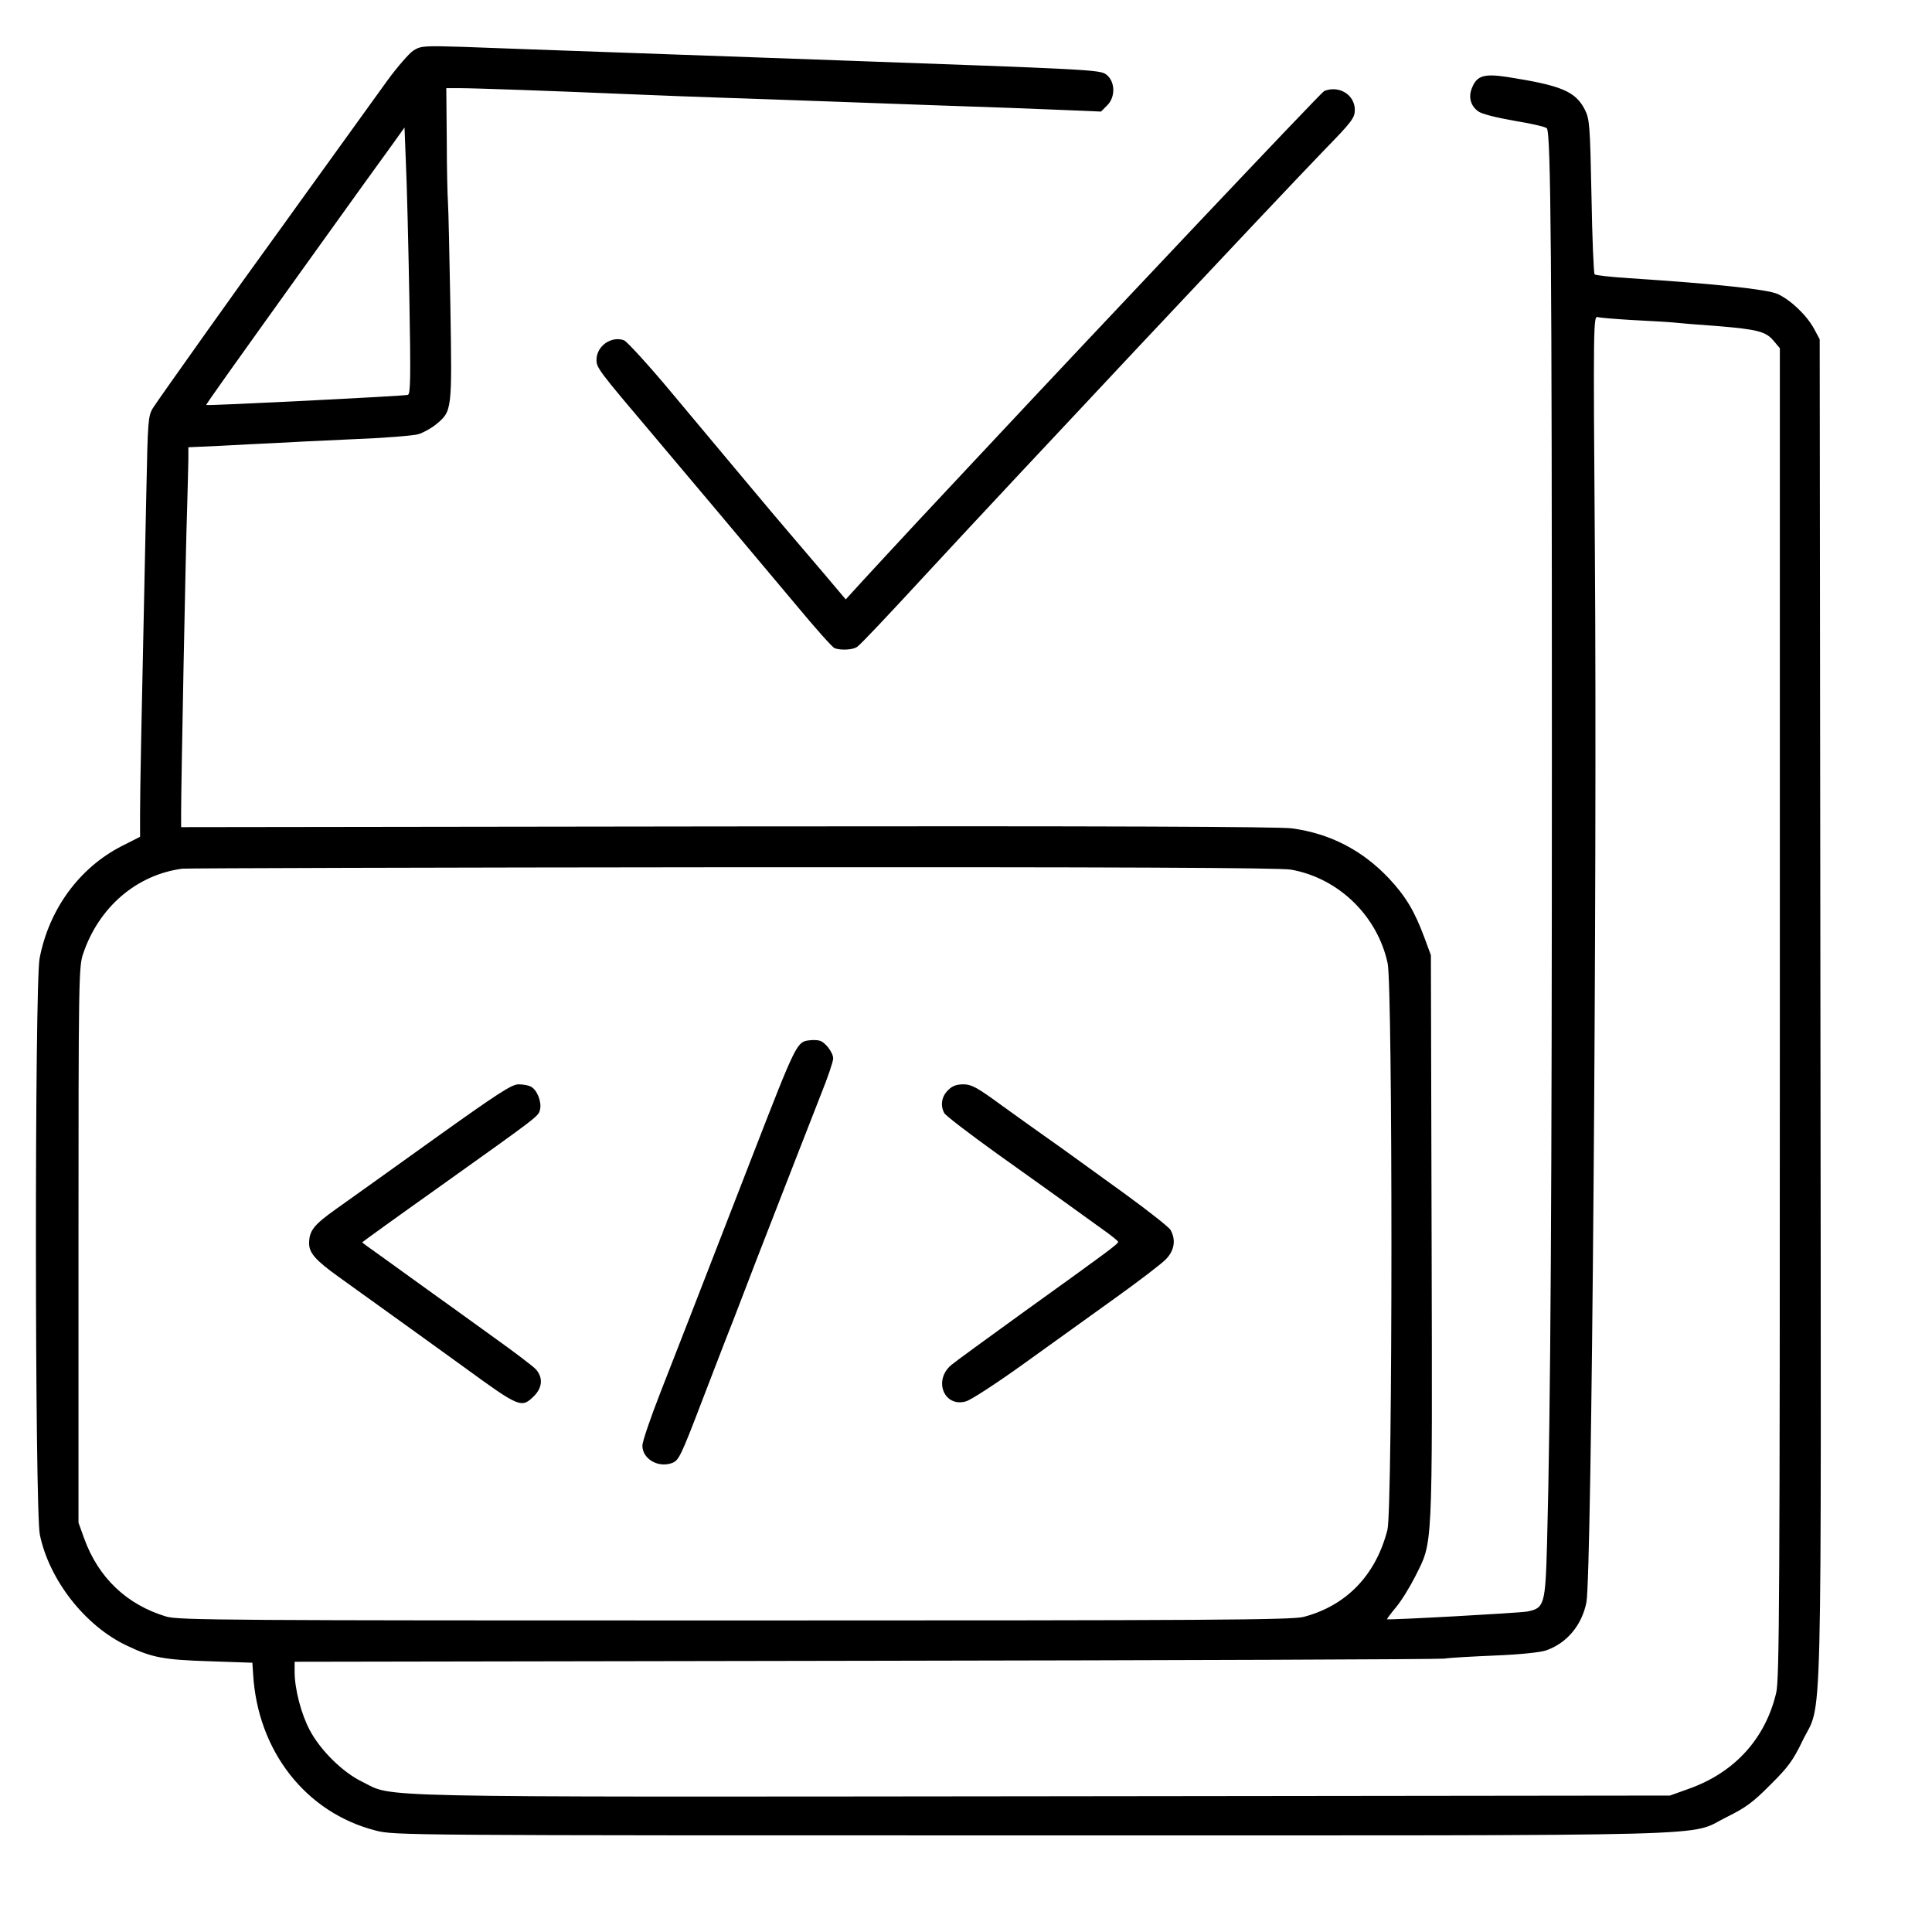
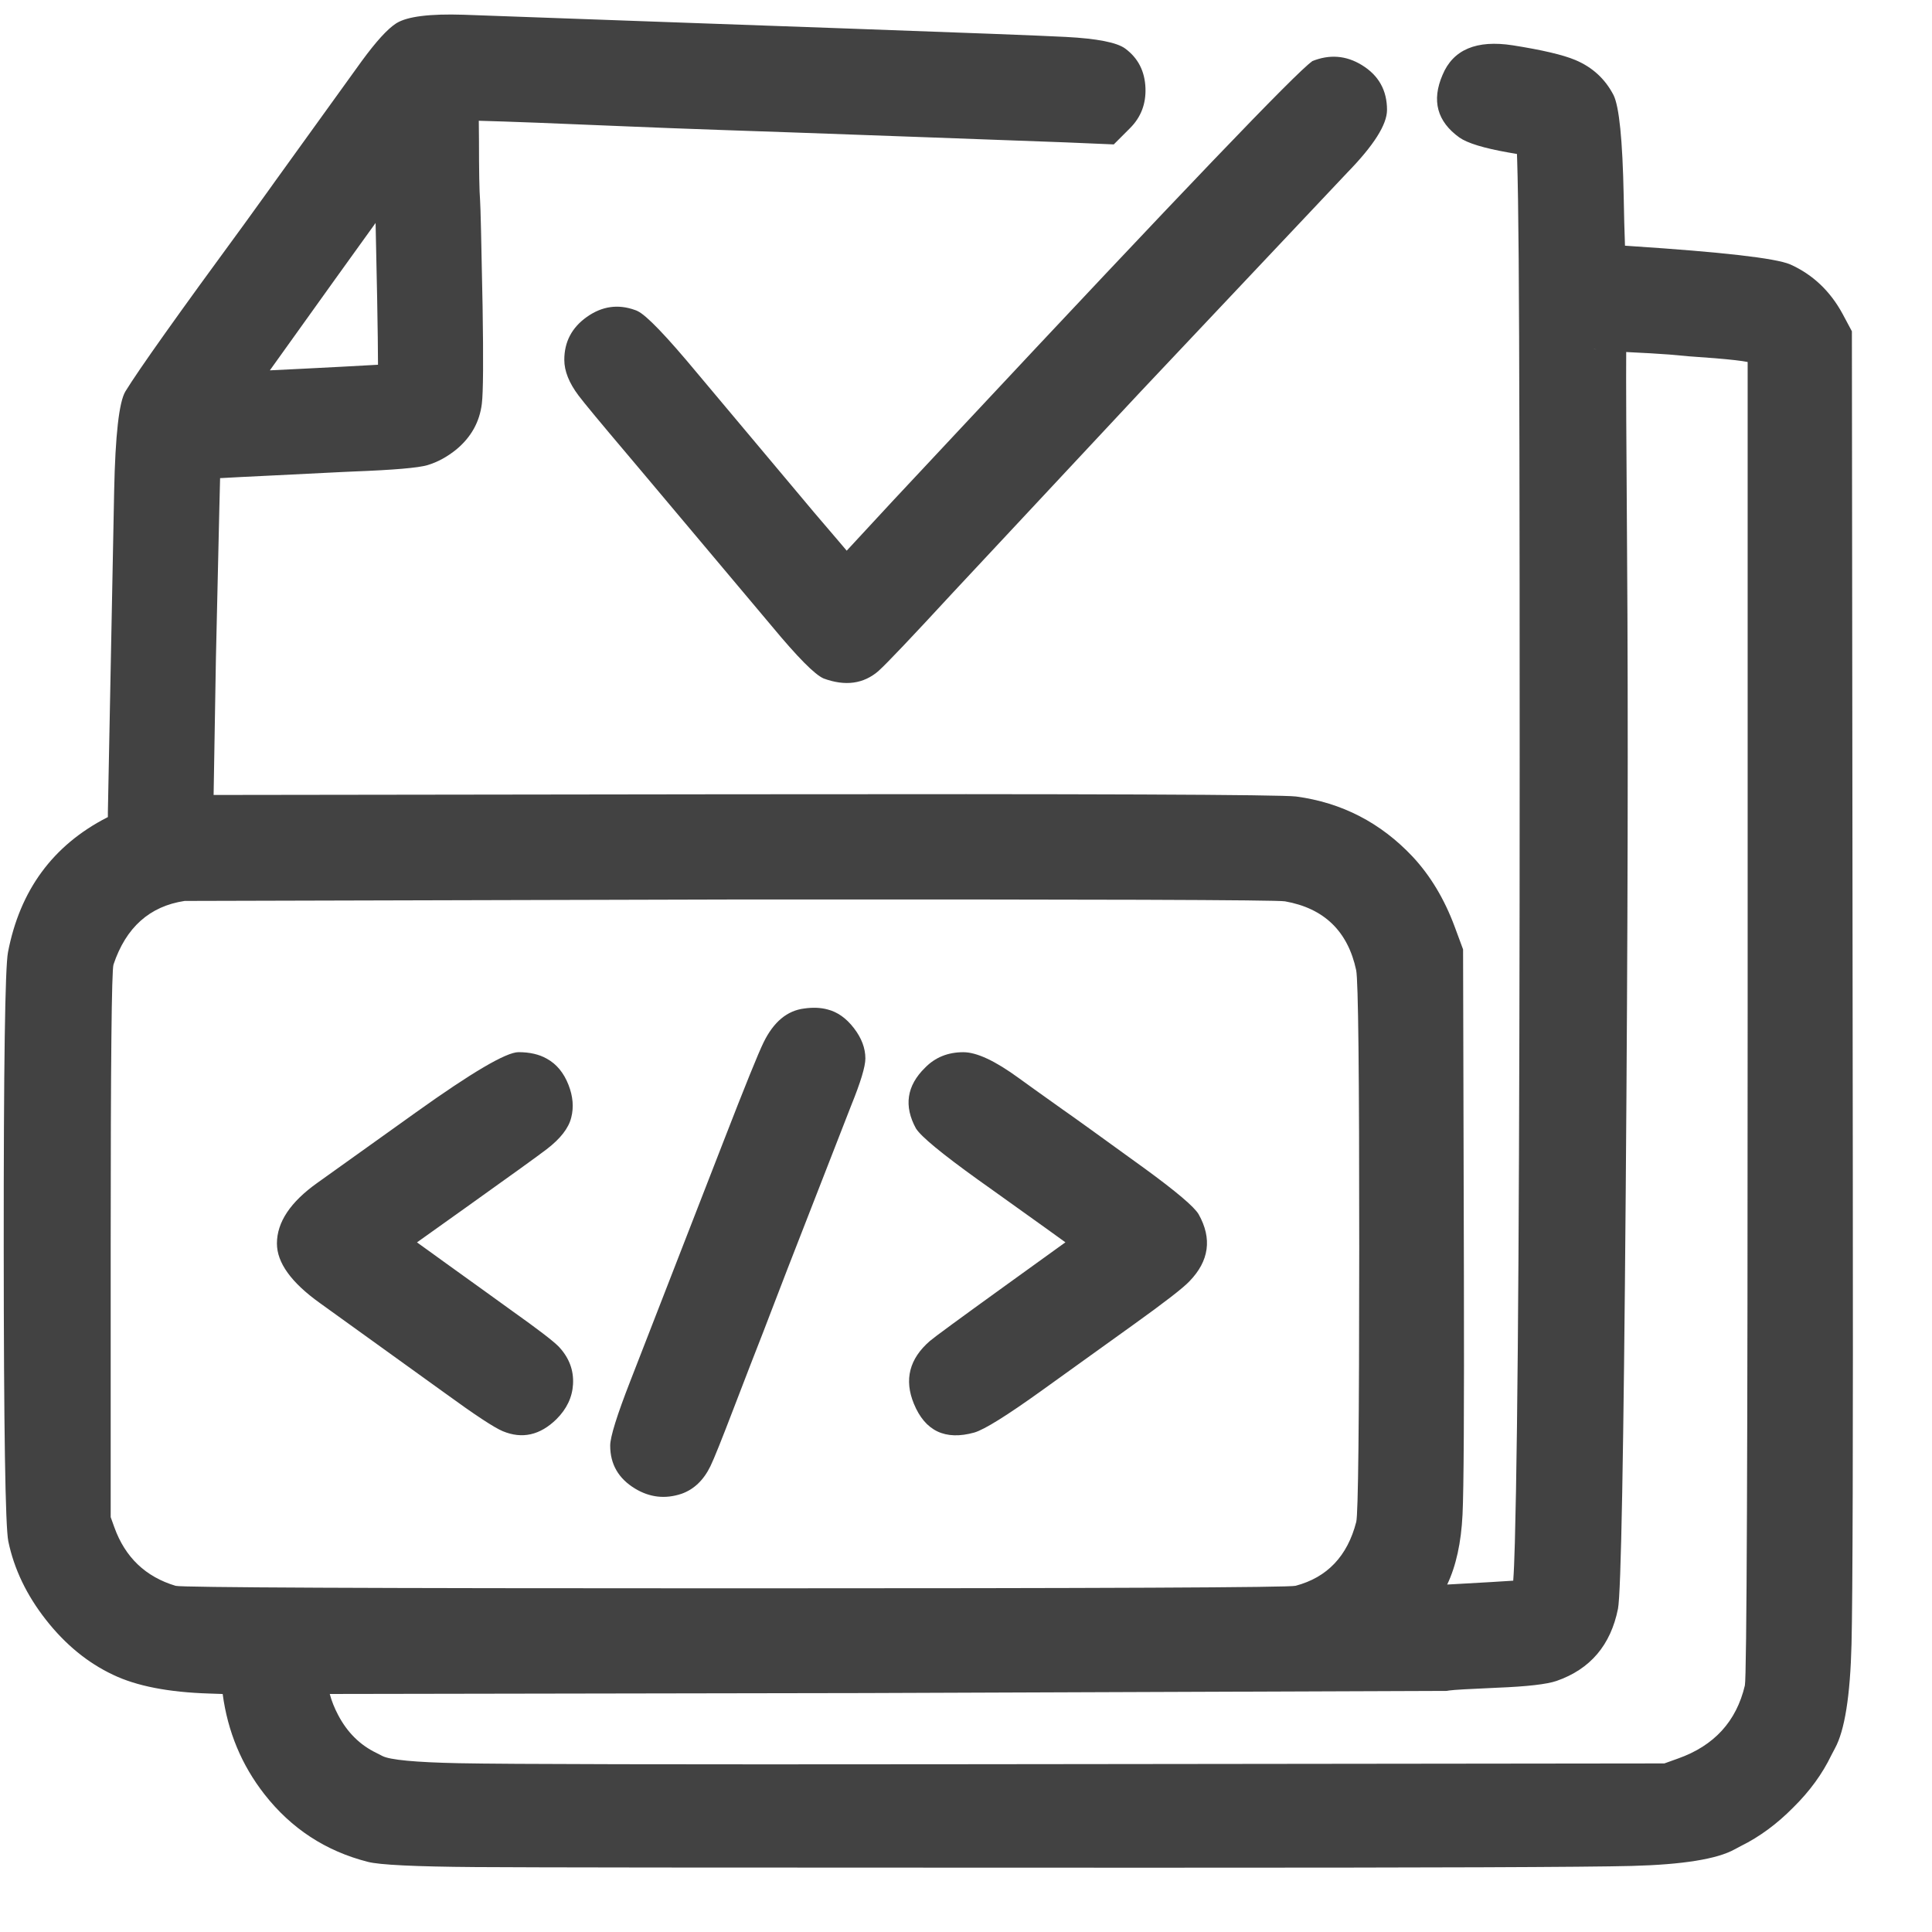
- <svg xmlns="http://www.w3.org/2000/svg" version="1.0" width="800" height="800" viewBox="0 0 800 800" preserveAspectRatio="xMidYMid meet">
-   <g transform="translate(0,800) scale(0.1,-0.1)" fill="#000000" stroke="none">
-     <path d="M1712 7791 c-17 -11 -66 -67 -107 -123 -80 -111 -214 -297 -359 -498 -49 -69 -106 -147 -126 -175 -91 -124 -468 -654 -487 -685 -20 -33 -21 -54 -27 -345 -21 -975 -26 -1240 -26 -1330 l0 -100 -77 -39 c-175 -90 -300 -261 -339 -464 -21 -111 -20 -2285 1 -2387 39 -188 188 -378 360 -459 104 -50 153 -59 345 -65 l175 -6 3 -45 c18 -320 218 -576 508 -650 76 -20 122 -20 2718 -20 2957 0 2709 -6 2876 76 79 39 110 62 181 134 73 72 94 101 132 180 85 177 78 -100 75 3025 l-3 2780 -23 43 c-31 57 -97 120 -152 145 -45 19 -247 41 -613 65 -76 5 -141 12 -144 16 -4 4 -10 149 -13 324 -6 300 -8 319 -28 359 -39 75 -97 99 -319 134 -97 15 -127 6 -147 -43 -17 -39 -7 -76 25 -99 14 -11 75 -26 149 -39 68 -11 129 -25 135 -31 17 -17 21 -550 21 -2599 0 -1791 -5 -2710 -20 -3260 -7 -256 -11 -269 -82 -283 -32 -6 -574 -36 -581 -32 -1 0 15 23 37 49 22 26 57 83 79 126 75 151 72 84 69 1400 l-3 1175 -27 73 c-41 110 -77 170 -146 244 -111 118 -246 187 -403 208 -59 7 -758 10 -2342 8 l-2257 -3 0 64 c0 112 19 1100 25 1261 2 85 5 176 5 201 l0 47 133 6 c72 4 170 9 217 11 47 3 193 10 325 16 132 5 257 15 277 21 20 6 53 24 74 41 66 55 66 55 59 486 -4 212 -8 406 -10 431 -2 25 -5 142 -5 260 l-2 215 53 0 c61 0 377 -11 704 -25 121 -5 299 -12 395 -15 96 -3 290 -10 430 -15 140 -5 327 -12 415 -15 274 -9 425 -15 572 -21 l142 -6 26 26 c35 35 33 100 -5 128 -26 19 -69 21 -1105 58 -159 6 -537 19 -840 30 -302 11 -626 22 -720 26 -160 5 -172 4 -203 -15z m-17 -1023 c6 -330 5 -399 -6 -403 -13 -5 -832 -46 -835 -42 -2 2 97 141 424 597 211 294 274 382 344 478 l53 74 6 -154 c4 -84 10 -332 14 -550z m5060 -93 c66 -3 143 -8 170 -10 28 -3 111 -10 185 -15 169 -14 202 -23 234 -61 l26 -31 0 -2751 c0 -2420 -2 -2760 -15 -2816 -45 -191 -173 -331 -362 -398 l-78 -28 -2595 -3 c-2862 -3 -2685 -6 -2820 60 -81 39 -174 131 -218 215 -35 66 -62 170 -62 240 l0 42 2357 4 c1297 2 2378 6 2403 9 25 4 121 9 214 13 100 4 185 13 208 21 86 30 148 104 167 199 22 112 45 2981 35 4354 -7 951 -6 973 12 968 10 -3 73 -8 139 -12z m-1409 -2276 c197 -35 358 -192 400 -388 21 -103 21 -2261 -1 -2346 -48 -187 -169 -313 -346 -360 -46 -13 -392 -15 -2355 -15 -2087 0 -2305 1 -2355 16 -164 49 -282 161 -341 325 l-23 64 0 1150 c0 1095 1 1153 19 1205 65 194 222 328 411 353 17 2 1043 5 2281 6 1568 1 2268 -2 2310 -10z" />
-     <path d="M3349 3692 c-49 -6 -54 -16 -229 -467 -254 -655 -318 -819 -385 -990 -41 -105 -75 -204 -75 -221 0 -54 63 -92 120 -73 31 11 36 20 135 279 31 80 85 222 122 315 36 94 80 208 98 255 117 302 223 572 265 680 28 69 50 135 50 147 0 25 -34 69 -57 74 -10 3 -30 3 -44 1z" />
-     <path d="M1799 3285 c-173 -124 -356 -255 -407 -291 -93 -66 -112 -90 -112 -143 0 -39 27 -70 122 -138 274 -197 416 -299 518 -373 232 -169 239 -172 291 -121 36 36 38 78 7 112 -13 13 -90 72 -173 131 -82 59 -206 149 -275 198 -69 50 -158 114 -197 142 -40 28 -73 52 -73 54 0 1 141 103 313 225 422 301 416 296 423 324 8 31 -12 82 -37 95 -10 6 -33 10 -52 10 -28 0 -85 -37 -348 -225z" />
-     <path d="M3925 3485 c-26 -25 -32 -63 -15 -94 5 -10 103 -85 217 -167 114 -81 242 -173 284 -203 42 -31 109 -78 147 -106 39 -27 71 -53 72 -57 0 -9 -38 -37 -390 -290 -151 -109 -287 -208 -302 -221 -74 -64 -28 -175 61 -150 20 5 126 74 236 153 110 79 281 202 380 273 99 71 195 144 213 163 35 36 42 80 19 121 -7 12 -91 78 -187 148 -96 69 -195 141 -220 159 -25 18 -76 55 -115 82 -38 27 -121 86 -183 131 -97 71 -120 83 -153 83 -29 0 -47 -7 -64 -25z" />
-     <path d="M5483 7623 c-11 -4 -920 -966 -1408 -1488 -66 -71 -191 -204 -276 -295 -84 -91 -186 -200 -225 -243 l-72 -79 -92 109 c-50 59 -113 133 -139 163 -64 74 -269 320 -485 578 -98 118 -189 217 -202 223 -53 19 -114 -24 -114 -81 0 -33 9 -45 230 -306 182 -216 355 -421 598 -711 78 -94 149 -174 158 -177 27 -10 79 -7 95 7 17 13 120 122 299 316 342 370 1447 1547 1632 1738 116 119 128 135 128 168 0 63 -66 103 -127 78z" />
+ <svg xmlns="http://www.w3.org/2000/svg" fill="none" version="1.1" width="24" height="24" viewBox="0 0 24 24">
+   <defs>
+     <clipPath id="master_svg0_1027_32158">
+       <rect x="0" y="0" width="24" height="24" rx="0" />
+     </clipPath>
+   </defs>
+   <g clip-path="url(#master_svg0_1027_32158)">
+     <g transform="matrix(0.1,0,0,-0.1,0.4015597,25.08126)">
+       <g>
+         <path d="M44.134,240.844C45.364,242.524,46.834,244.204,47.344,244.534C48.274,245.104,48.634,245.134,53.434,244.984C56.254,244.864,65.974,244.534,75.034,244.204C84.124,243.874,95.464,243.484,100.234,243.304C131.314,242.194,132.604,242.134,133.384,241.564C134.524,240.724,134.584,238.774,133.534,237.724L132.754,236.944L128.494,237.124C124.084,237.304,119.554,237.484,111.334,237.754C108.694,237.844,103.084,238.054,98.884,238.204C94.684,238.354,88.864,238.564,85.984,238.654C83.104,238.744,77.764,238.954,74.134,239.104C64.324,239.524,54.844,239.854,53.014,239.854L51.424,239.854L51.484,233.404C51.484,229.864,51.574,226.354,51.634,225.604C51.694,224.854,51.814,219.034,51.934,212.674C52.102,202.351,52.136,200.27,51.135,199.01C50.882,198.692,50.564,198.427,50.164,198.094C49.534,197.584,48.544,197.044,47.944,196.864C47.344,196.684,43.594,196.384,39.634,196.234C35.674,196.054,31.294,195.844,29.884,195.754C28.474,195.694,25.534,195.544,23.374,195.424L19.384,195.244L19.384,193.834C19.384,193.084,19.294,190.354,19.234,187.804C19.054,182.974,18.484,153.334,18.484,149.974L18.484,148.054L86.194,148.144C133.714,148.204,154.684,148.114,156.454,147.904C161.164,147.274,165.214,145.204,168.544,141.664C170.614,139.444,171.694,137.644,172.924,134.344L173.734,132.154L173.824,96.904C173.901,63.505,173.977,59.799,172.636,56.707C172.392,56.144,172.101,55.602,171.754,54.904C171.094,53.614,170.044,51.904,169.384,51.124C168.724,50.344,168.244,49.654,168.274,49.654C168.484,49.534,184.744,50.434,185.704,50.614C187.834,51.034,187.954,51.424,188.164,59.104C188.614,75.604,188.764,103.174,188.764,156.904C188.764,218.374,188.644,234.364,188.134,234.874C187.954,235.054,186.124,235.474,184.084,235.804C181.864,236.194,180.034,236.644,179.614,236.974C178.654,237.664,178.354,238.774,178.864,239.944C179.464,241.414,180.364,241.684,183.274,241.234C189.934,240.184,191.674,239.464,192.844,237.214C193.444,236.014,193.504,235.444,193.684,226.444C193.774,221.194,193.954,216.844,194.074,216.724C194.164,216.604,196.114,216.394,198.394,216.244C209.374,215.524,215.434,214.864,216.784,214.294C218.434,213.544,220.414,211.654,221.344,209.944L222.034,208.654L222.124,125.254C222.203,43.526,222.373,39.361,220.725,36.119C220.483,35.642,220.201,35.185,219.874,34.504C218.734,32.134,218.104,31.264,215.914,29.104C213.784,26.944,212.854,26.254,210.484,25.084C209.856,24.776,209.424,24.509,208.973,24.277C205.828,22.666,201.788,22.804,124.204,22.804C46.324,22.804,44.944,22.804,42.664,23.404C33.964,25.624,27.964,33.304,27.424,42.904L27.334,44.254L22.084,44.434C16.324,44.614,14.854,44.884,11.734,46.384C6.574,48.814,2.104,54.514,0.934,60.154C0.304,63.214,0.274,128.434,0.904,131.764C2.074,137.854,5.824,142.984,11.074,145.684L13.384,146.854L13.384,149.854C13.384,152.554,13.534,160.504,14.164,189.754C14.344,198.484,14.374,199.114,14.974,200.104C15.544,201.034,26.854,216.934,29.584,220.654C30.184,221.494,31.894,223.834,33.364,225.904C37.714,231.934,41.734,237.514,44.134,240.844ZM203.734,210.754C202.924,210.814,200.614,210.964,198.634,211.054C196.654,211.174,194.764,211.324,194.464,211.414C193.924,211.564,193.894,210.904,194.104,182.374C194.404,141.184,193.714,55.114,193.054,51.754C192.484,48.904,190.624,46.684,188.044,45.784C187.354,45.544,184.804,45.274,181.804,45.154C179.014,45.034,176.134,44.884,175.384,44.764C174.634,44.674,142.204,44.554,103.294,44.494L32.584,44.374L32.584,43.114C32.584,41.014,33.394,37.894,34.444,35.914C35.764,33.394,38.554,30.634,40.984,29.464C41.399,29.262,41.715,29.081,42.041,28.919C44.902,27.502,48.505,27.583,125.584,27.664L203.434,27.754L205.774,28.594C211.444,30.604,215.284,34.804,216.634,40.534C217.024,42.214,217.084,52.414,217.084,125.014L217.084,207.544L216.304,208.474C215.344,209.614,214.354,209.884,209.284,210.304C207.064,210.454,204.574,210.664,203.734,210.754ZM168.364,131.134C167.104,137.014,162.274,141.724,156.364,142.774C155.104,143.014,134.104,143.104,87.064,143.074C49.924,143.044,19.144,142.954,18.634,142.894C12.964,142.144,8.254,138.124,6.304,132.304C5.764,130.744,5.734,129.004,5.734,96.154L5.734,61.654L6.424,59.734C8.194,54.814,11.734,51.454,16.654,49.984C18.154,49.534,24.694,49.504,87.304,49.504C146.194,49.504,156.574,49.564,157.954,49.954C163.264,51.364,166.894,55.144,168.334,60.754C168.994,63.304,168.994,128.044,168.364,131.134ZM96.455,121.574C94.985,121.394,94.835,121.094,89.585,107.564C81.965,87.914,80.045,82.994,78.035,77.864C76.805,74.714,75.785,71.744,75.785,71.234C75.785,69.614,77.675,68.474,79.385,69.044C80.315,69.374,80.465,69.644,83.435,77.414C84.365,79.814,85.985,84.074,87.095,86.864C88.175,89.684,89.495,93.104,90.035,94.514C93.545,103.574,96.725,111.674,97.985,114.914C98.825,116.984,99.485,118.964,99.485,119.324C99.485,120.074,98.465,121.394,97.775,121.544C97.475,121.634,96.875,121.634,96.455,121.574ZM49.955,109.359C44.765,105.639,39.275,101.709,37.745,100.629C34.955,98.649,34.385,97.929,34.385,96.339C34.385,95.169,35.195,94.239,38.045,92.199C46.265,86.289,50.525,83.229,53.585,81.009C60.545,75.939,60.755,75.849,62.315,77.379C63.395,78.459,63.455,79.719,62.525,80.739C62.135,81.129,59.825,82.899,57.335,84.669C54.875,86.439,51.155,89.139,49.085,90.609C47.015,92.109,44.345,94.029,43.175,94.869C41.975,95.709,40.985,96.429,40.985,96.489C40.985,96.519,45.215,99.579,50.375,103.239C63.035,112.269,62.855,112.119,63.065,112.959C63.305,113.889,62.705,115.419,61.955,115.809C61.655,115.989,60.965,116.109,60.395,116.109C59.555,116.109,57.845,114.999,49.955,109.359ZM113.734,115.354C112.954,114.604,112.774,113.464,113.284,112.534C113.434,112.234,116.374,109.984,119.794,107.524C123.214,105.094,127.054,102.334,128.314,101.434C129.574,100.504,131.584,99.094,132.724,98.254C133.894,97.444,134.854,96.664,134.884,96.544C134.884,96.274,133.744,95.434,123.184,87.844C118.654,84.574,114.574,81.604,114.124,81.214C111.904,79.294,113.284,75.964,115.954,76.714C116.554,76.864,119.734,78.934,123.034,81.304C126.334,83.674,131.464,87.364,134.434,89.494C137.404,91.624,140.284,93.814,140.824,94.384C141.874,95.464,142.084,96.784,141.394,98.014C141.184,98.374,138.664,100.354,135.784,102.454C132.904,104.524,129.934,106.684,129.184,107.224C128.434,107.764,126.904,108.874,125.734,109.684C124.594,110.494,122.104,112.264,120.244,113.614C117.334,115.744,116.644,116.104,115.654,116.104C114.784,116.104,114.244,115.894,113.734,115.354ZM160.474,239.5C160.144,239.38,132.874,210.52,118.234,194.86C116.254,192.73,112.504,188.74,109.954,186.01C107.434,183.28,104.374,180.01,103.204,178.72L101.044,176.35L98.284,179.62C96.784,181.39,94.894,183.61,94.114,184.51C92.194,186.73,86.044,194.11,79.564,201.85C76.624,205.39,73.894,208.36,73.504,208.54C71.914,209.11,70.084,207.82,70.084,206.11C70.084,205.12,70.354,204.76,76.984,196.93C82.444,190.45,87.634,184.3,94.924,175.6C97.264,172.78,99.394,170.38,99.664,170.29C100.474,169.99,102.034,170.08,102.514,170.5C103.024,170.89,106.114,174.16,111.484,179.98C121.744,191.08,154.894,226.39,160.444,232.12C163.924,235.69,164.284,236.17,164.284,237.16C164.284,239.05,162.304,240.25,160.474,239.5ZM46.654,201.754C46.984,201.874,47.014,203.944,46.834,213.844C46.714,220.384,46.534,227.824,46.414,230.344L46.234,234.964L44.644,232.744C42.544,229.864,40.654,227.224,34.324,218.404C24.514,204.724,21.544,200.554,21.604,200.494C21.694,200.374,46.264,201.604,46.654,201.754Z" fill-rule="evenodd" fill="#424242" fill-opacity="1" style="mix-blend-mode:passthrough" />
+         <path d="M45.254,247.944Q47.268,249.179,53.559,248.982L53.579,248.981L72.799,248.288L75.178,248.202L82.425,247.942L100.377,247.302Q123.833,246.464,128.381,246.226Q134.2,245.922,135.757,244.784Q138.164,243.011,138.278,239.868Q138.385,236.918,136.363,234.896L134.341,232.873L128.348,233.127L111.19,233.757L103.088,234.049L98.742,234.207L93.862,234.381L85.839,234.657L79.013,234.905L73.963,235.108Q60.662,235.677,55.462,235.812L55.484,233.404Q55.484,227.639,55.622,225.923Q55.705,224.885,55.934,212.739Q56.096,202.767,55.842,200.672Q55.429,197.274,52.681,194.985Q50.962,193.593,49.094,193.033Q47.403,192.525,39.817,192.238L38.347,192.171L30.08,191.759L25.953,191.557L23.555,191.428L23.325,191.418L23.249,188.349L23.233,187.713L22.806,169L22.52,152.059L86.189,152.144Q153.947,152.23,156.985,151.869Q165.509,150.729,171.47,144.392Q174.765,140.858,176.676,135.732L177.733,132.875L177.824,96.913Q177.828,95.323,177.835,92.346Q177.895,67.372,177.665,62.662Q177.411,57.44,175.761,53.976Q176.119,53.995,176.488,54.015Q182.057,54.323,183.963,54.456Q184.077,55.967,184.166,59.213Q184.764,81.159,184.764,156.904Q184.764,203.229,184.641,218.717Q184.573,227.252,184.45,230.989Q184.438,231.358,184.425,231.687Q183.936,231.776,183.392,231.864Q178.785,232.674,177.281,233.727L177.28,233.726Q173.117,236.718,175.18,241.502Q177.145,246.229,183.897,245.185Q189.379,244.321,191.664,243.363Q194.85,242.028,196.422,239.003Q197.476,236.895,197.684,226.513Q197.744,222.976,197.846,220.292Q198.235,220.263,198.656,220.236Q215.633,219.122,218.34,217.979L218.39,217.958L218.44,217.936Q222.573,216.057,224.872,211.831L226.033,209.659L226.124,125.258Q226.132,117.823,226.147,104.864Q226.204,55.29,225.987,46.575Q225.747,36.938,223.927,33.625Q223.631,33.087,223.479,32.77Q221.81,29.301,218.763,26.296Q215.716,23.206,212.247,21.494Q211.964,21.355,211.469,21.08Q208.195,19.266,198.666,19.018Q190.064,18.795,141.128,18.802Q130.286,18.804,124.204,18.804Q65.435,18.804,55.055,18.879Q43.833,18.96,41.675,19.528Q33.829,21.531,28.833,27.924Q24.58,33.366,23.646,40.378L21.959,40.436Q14.382,40.673,10.03,42.765Q5.302,44.992,1.691,49.597Q-1.914,54.193,-2.983,59.347Q-3.538,62.042,-3.553,95.856Q-3.568,129.643,-3.024,132.519Q-0.804,144.073,9.267,149.252L9.385,149.312L9.385,149.932L10.165,189.837Q10.38,200.24,11.564,202.194Q14.038,206.23,26.341,222.995L29.383,227.211L30.12,228.243L40.907,243.207Q43.586,246.867,45.171,247.892L45.212,247.919L45.254,247.944ZM42.641,223.115Q42.734,219.274,42.835,213.771Q42.938,208.124,42.942,205.504Q42.67,205.488,42.361,205.471Q38.849,205.27,33.816,205.018Q31.498,204.901,29.507,204.807Q32.32,208.744,37.575,216.073L42.641,223.115ZM194.313,207.401Q193.662,207.486,193.353,207.572L193.394,207.56Q193.868,207.428,194.313,207.401ZM197.997,207.086Q197.958,202.321,198.104,182.403Q198.33,151.461,197.939,102.846Q197.546,53.868,196.977,50.97Q195.621,44.191,189.358,42.006Q187.562,41.381,181.976,41.158Q176.761,40.933,176.016,40.814L175.71,40.765L103.301,40.494L36.948,40.381Q37.299,39.07,37.988,37.77Q39.685,34.529,42.741,33.058Q43.027,32.918,43.469,32.684Q44.861,31.948,52.998,31.78Q62.04,31.594,114.283,31.652Q121.629,31.66,125.58,31.664L202.736,31.753L204.438,32.364Q211.162,34.748,212.738,41.439Q213.084,42.931,213.084,125.014L213.084,205.844Q212.018,206.064,209.015,206.313Q205.345,206.561,203.375,206.77Q201.077,206.939,198.392,207.061Q198.19,207.074,197.997,207.086ZM87.075,139.074L87.067,139.074L18.92,138.895Q12.403,137.914,10.084,130.996Q9.734,129.985,9.734,96.154L9.734,62.351L10.188,61.088Q12.203,55.489,17.804,53.815Q18.841,53.504,87.304,53.504Q155.808,53.504,156.928,53.82Q162.827,55.387,164.462,61.756Q164.826,63.162,164.833,95.742Q164.84,128.396,164.453,130.296Q162.899,137.551,155.616,138.845Q154.187,139.117,87.075,139.074ZM98.784,125.415Q97.499,125.763,95.889,125.533Q92.714,125.146,90.846,121.337Q89.852,119.312,85.855,109.011L74.392,79.533L74.31,79.323Q71.785,72.855,71.785,71.234Q71.785,67.768,74.869,65.897Q77.609,64.235,80.649,65.249Q82.969,66.071,84.242,68.69Q84.898,70.04,87.171,75.985L89.171,81.179L90.821,85.41L91.602,87.445L93.768,93.078L101.712,113.461Q103.485,117.829,103.485,119.324Q103.485,121.249,102.056,123.101Q100.63,124.95,98.784,125.415ZM110.898,118.176Q112.774,120.104,115.654,120.104Q118.15,120.104,122.584,116.859L124.442,115.519L128.011,112.973Q129.034,112.264,131.13,110.752Q131.407,110.553,131.528,110.466L137.742,105.973L138.141,105.686Q144.073,101.361,144.883,99.971Q147.427,95.437,143.728,91.633Q142.558,90.397,136.768,86.245L130.678,81.871L125.368,78.055Q118.921,73.425,117.036,72.864L117.036,72.863Q111.599,71.336,109.505,76.445Q107.67,80.92,111.505,84.237Q112.26,84.892,120.85,91.092Q125.769,94.627,128.334,96.488Q128.333,96.489,128.332,96.489Q126.618,97.714,125.987,98.181L118.966,103.204L117.459,104.277Q110.719,109.125,109.782,110.613L109.777,110.611Q107.469,114.82,110.898,118.176ZM47.629,112.613Q58.115,120.109,60.395,120.109Q62.481,120.109,63.902,119.304Q65.722,118.309,66.607,116.041Q67.441,113.907,66.946,111.989Q66.944,111.981,66.939,111.964Q66.459,110.022,63.904,108.059Q62.402,106.904,53.816,100.78L52.689,99.977Q50.103,98.142,47.784,96.48L49.57,95.195L51.42,93.857L56.016,90.554L59.653,87.929Q64.284,84.638,65.354,83.568L65.419,83.502L65.481,83.434Q67.317,81.42,67.167,78.848Q67.026,76.433,65.116,74.523Q62.055,71.521,58.438,73.026Q56.834,73.694,51.248,77.763L35.717,88.947Q30.385,92.763,30.385,96.339Q30.385,100.311,35.419,103.883L46.535,111.829L47.629,112.613ZM165.152,242.733Q168.284,240.818,168.284,237.16Q168.284,234.433,163.353,229.375L137.663,202.148L114.424,177.268Q106.623,168.814,105.145,167.493L105.148,167.49Q102.34,165.033,98.275,166.539L98.276,166.543Q96.663,167.24,91.862,173.026L75.791,192.139L73.931,194.345Q68.885,200.305,67.85,201.682Q66.084,204.032,66.084,206.11Q66.084,209.459,68.885,211.444Q71.698,213.437,74.854,212.306L75.02,212.246L75.18,212.172Q76.819,211.416,82.628,204.421L97.155,187.109L100.127,183.63L101.166,182.406L105.318,186.891L107.034,188.744L110.514,192.462L115.312,197.592Q156.141,241.266,158.966,243.18L158.957,243.202Q162.207,244.533,165.152,242.733Z" fill-rule="evenodd" fill="#424242" fill-opacity="1" />
+       </g>
+     </g>
  </g>
</svg>
